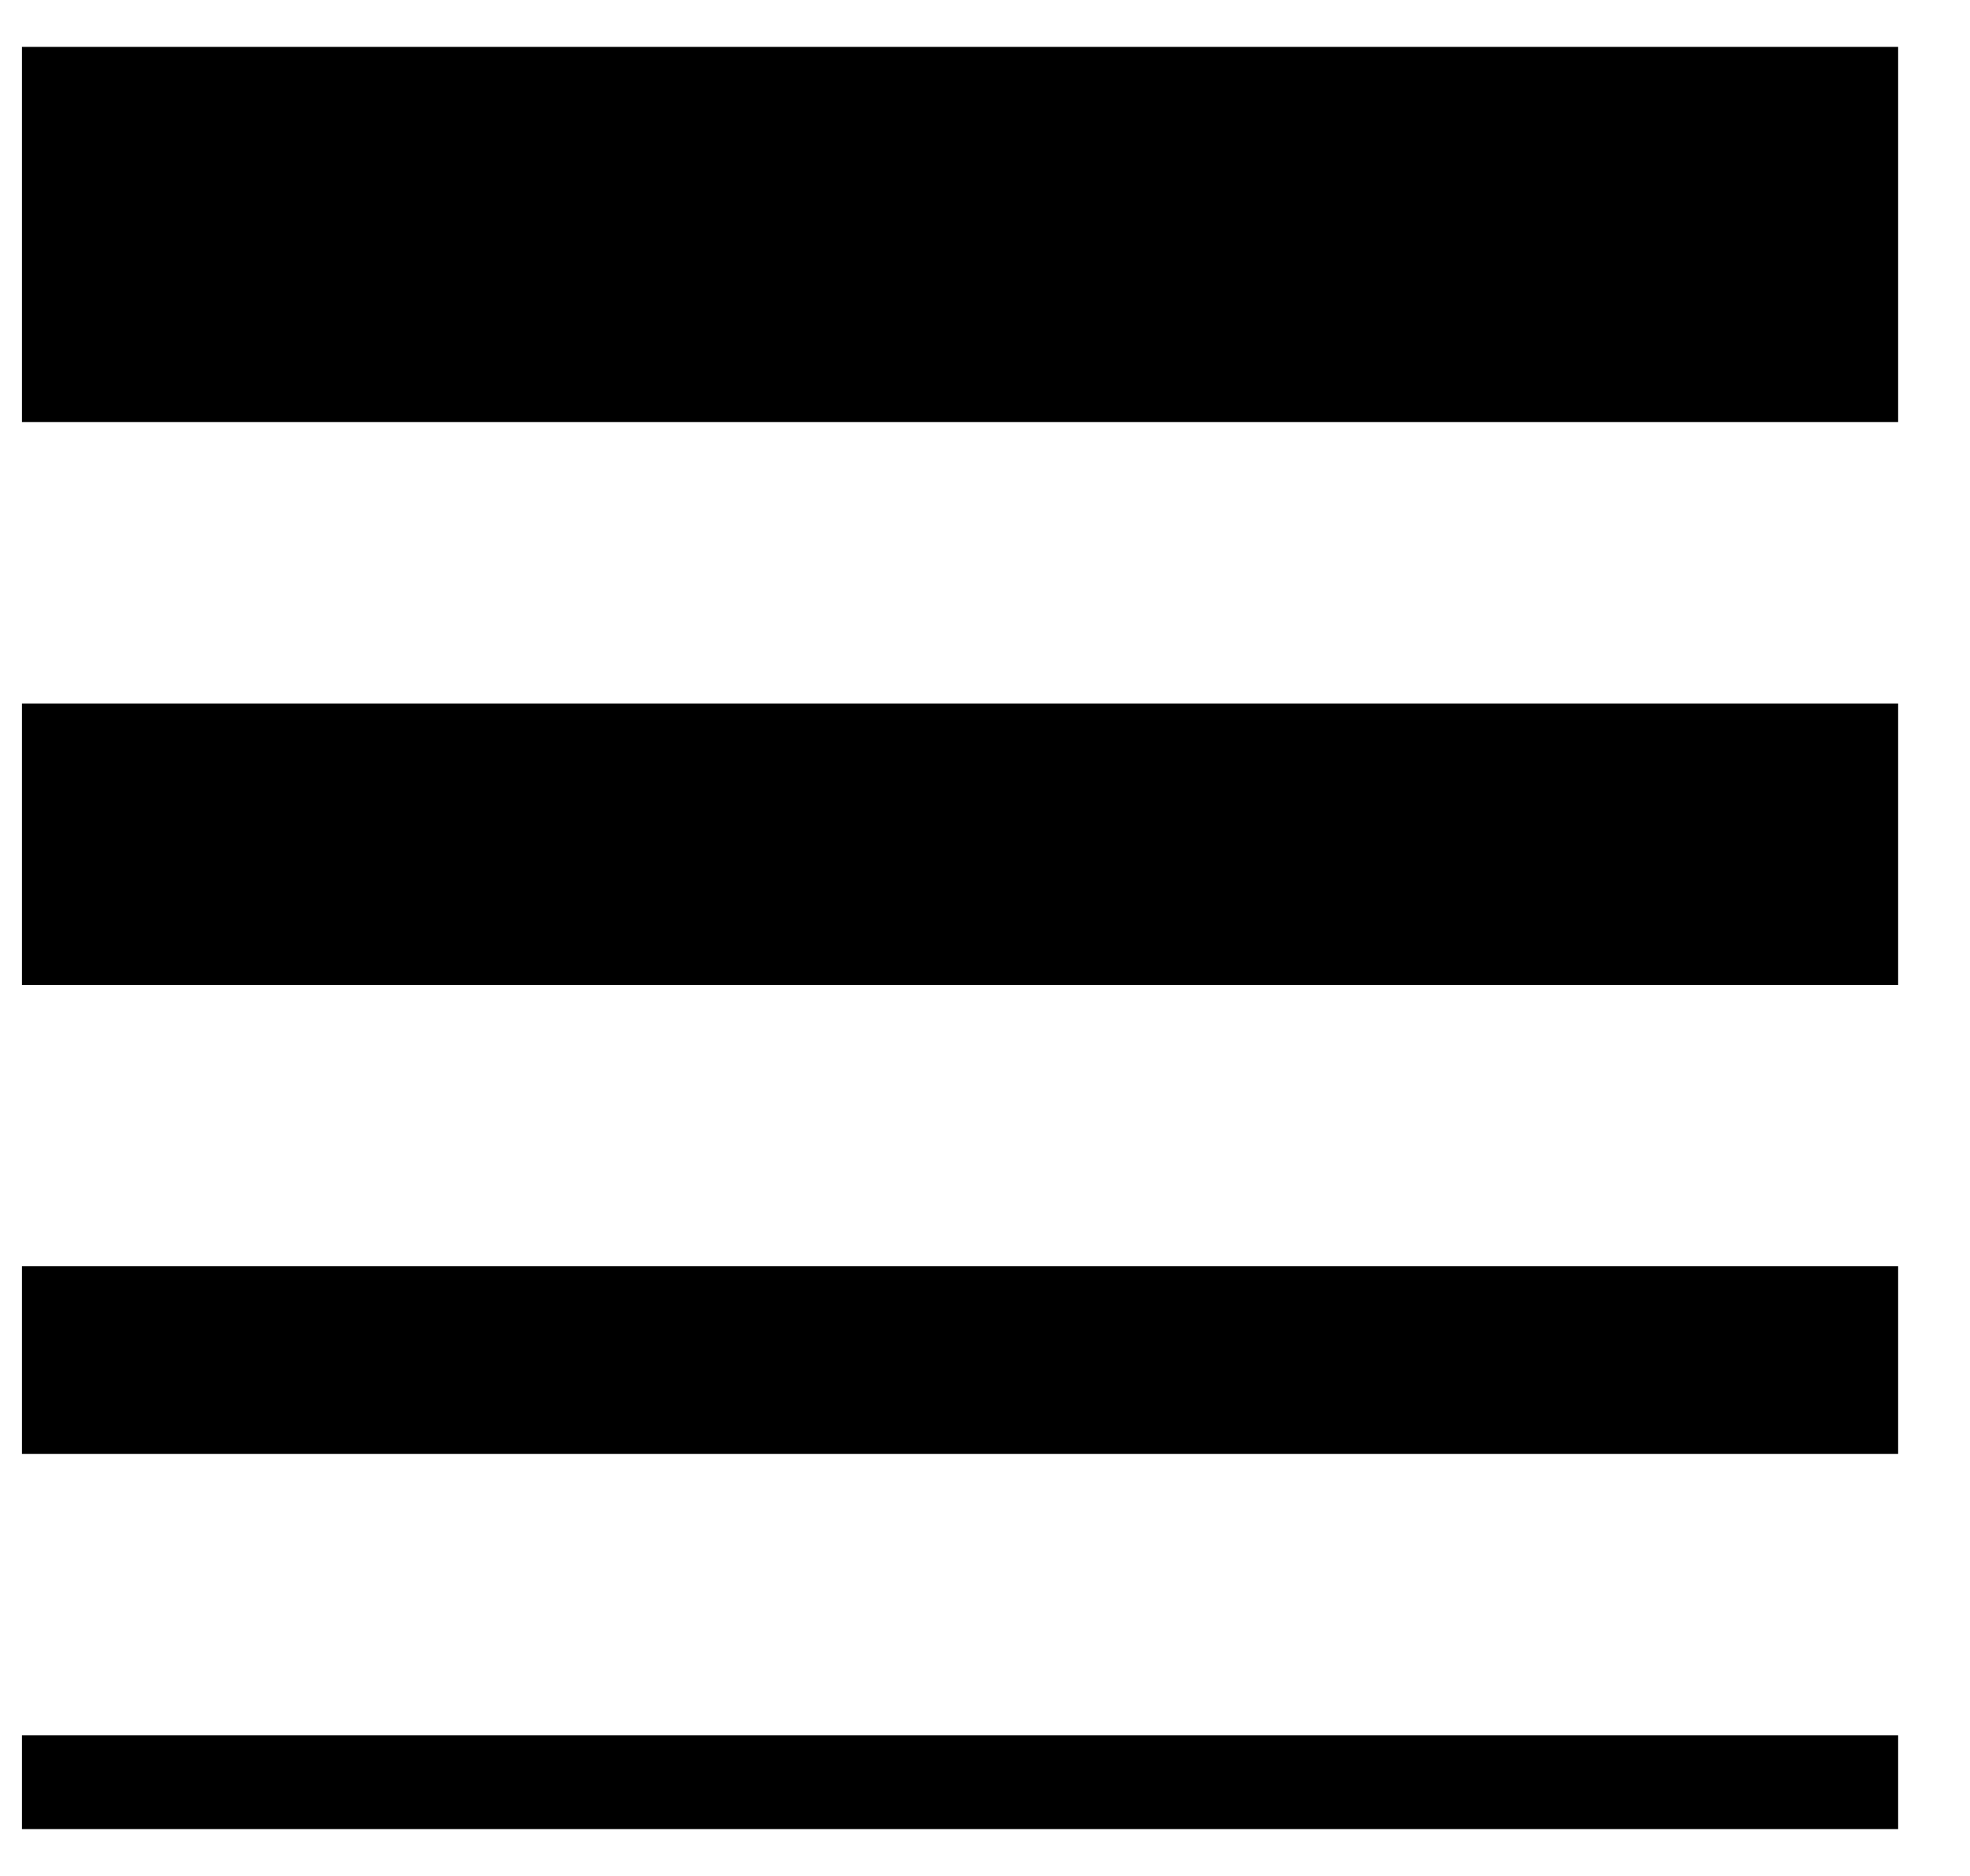
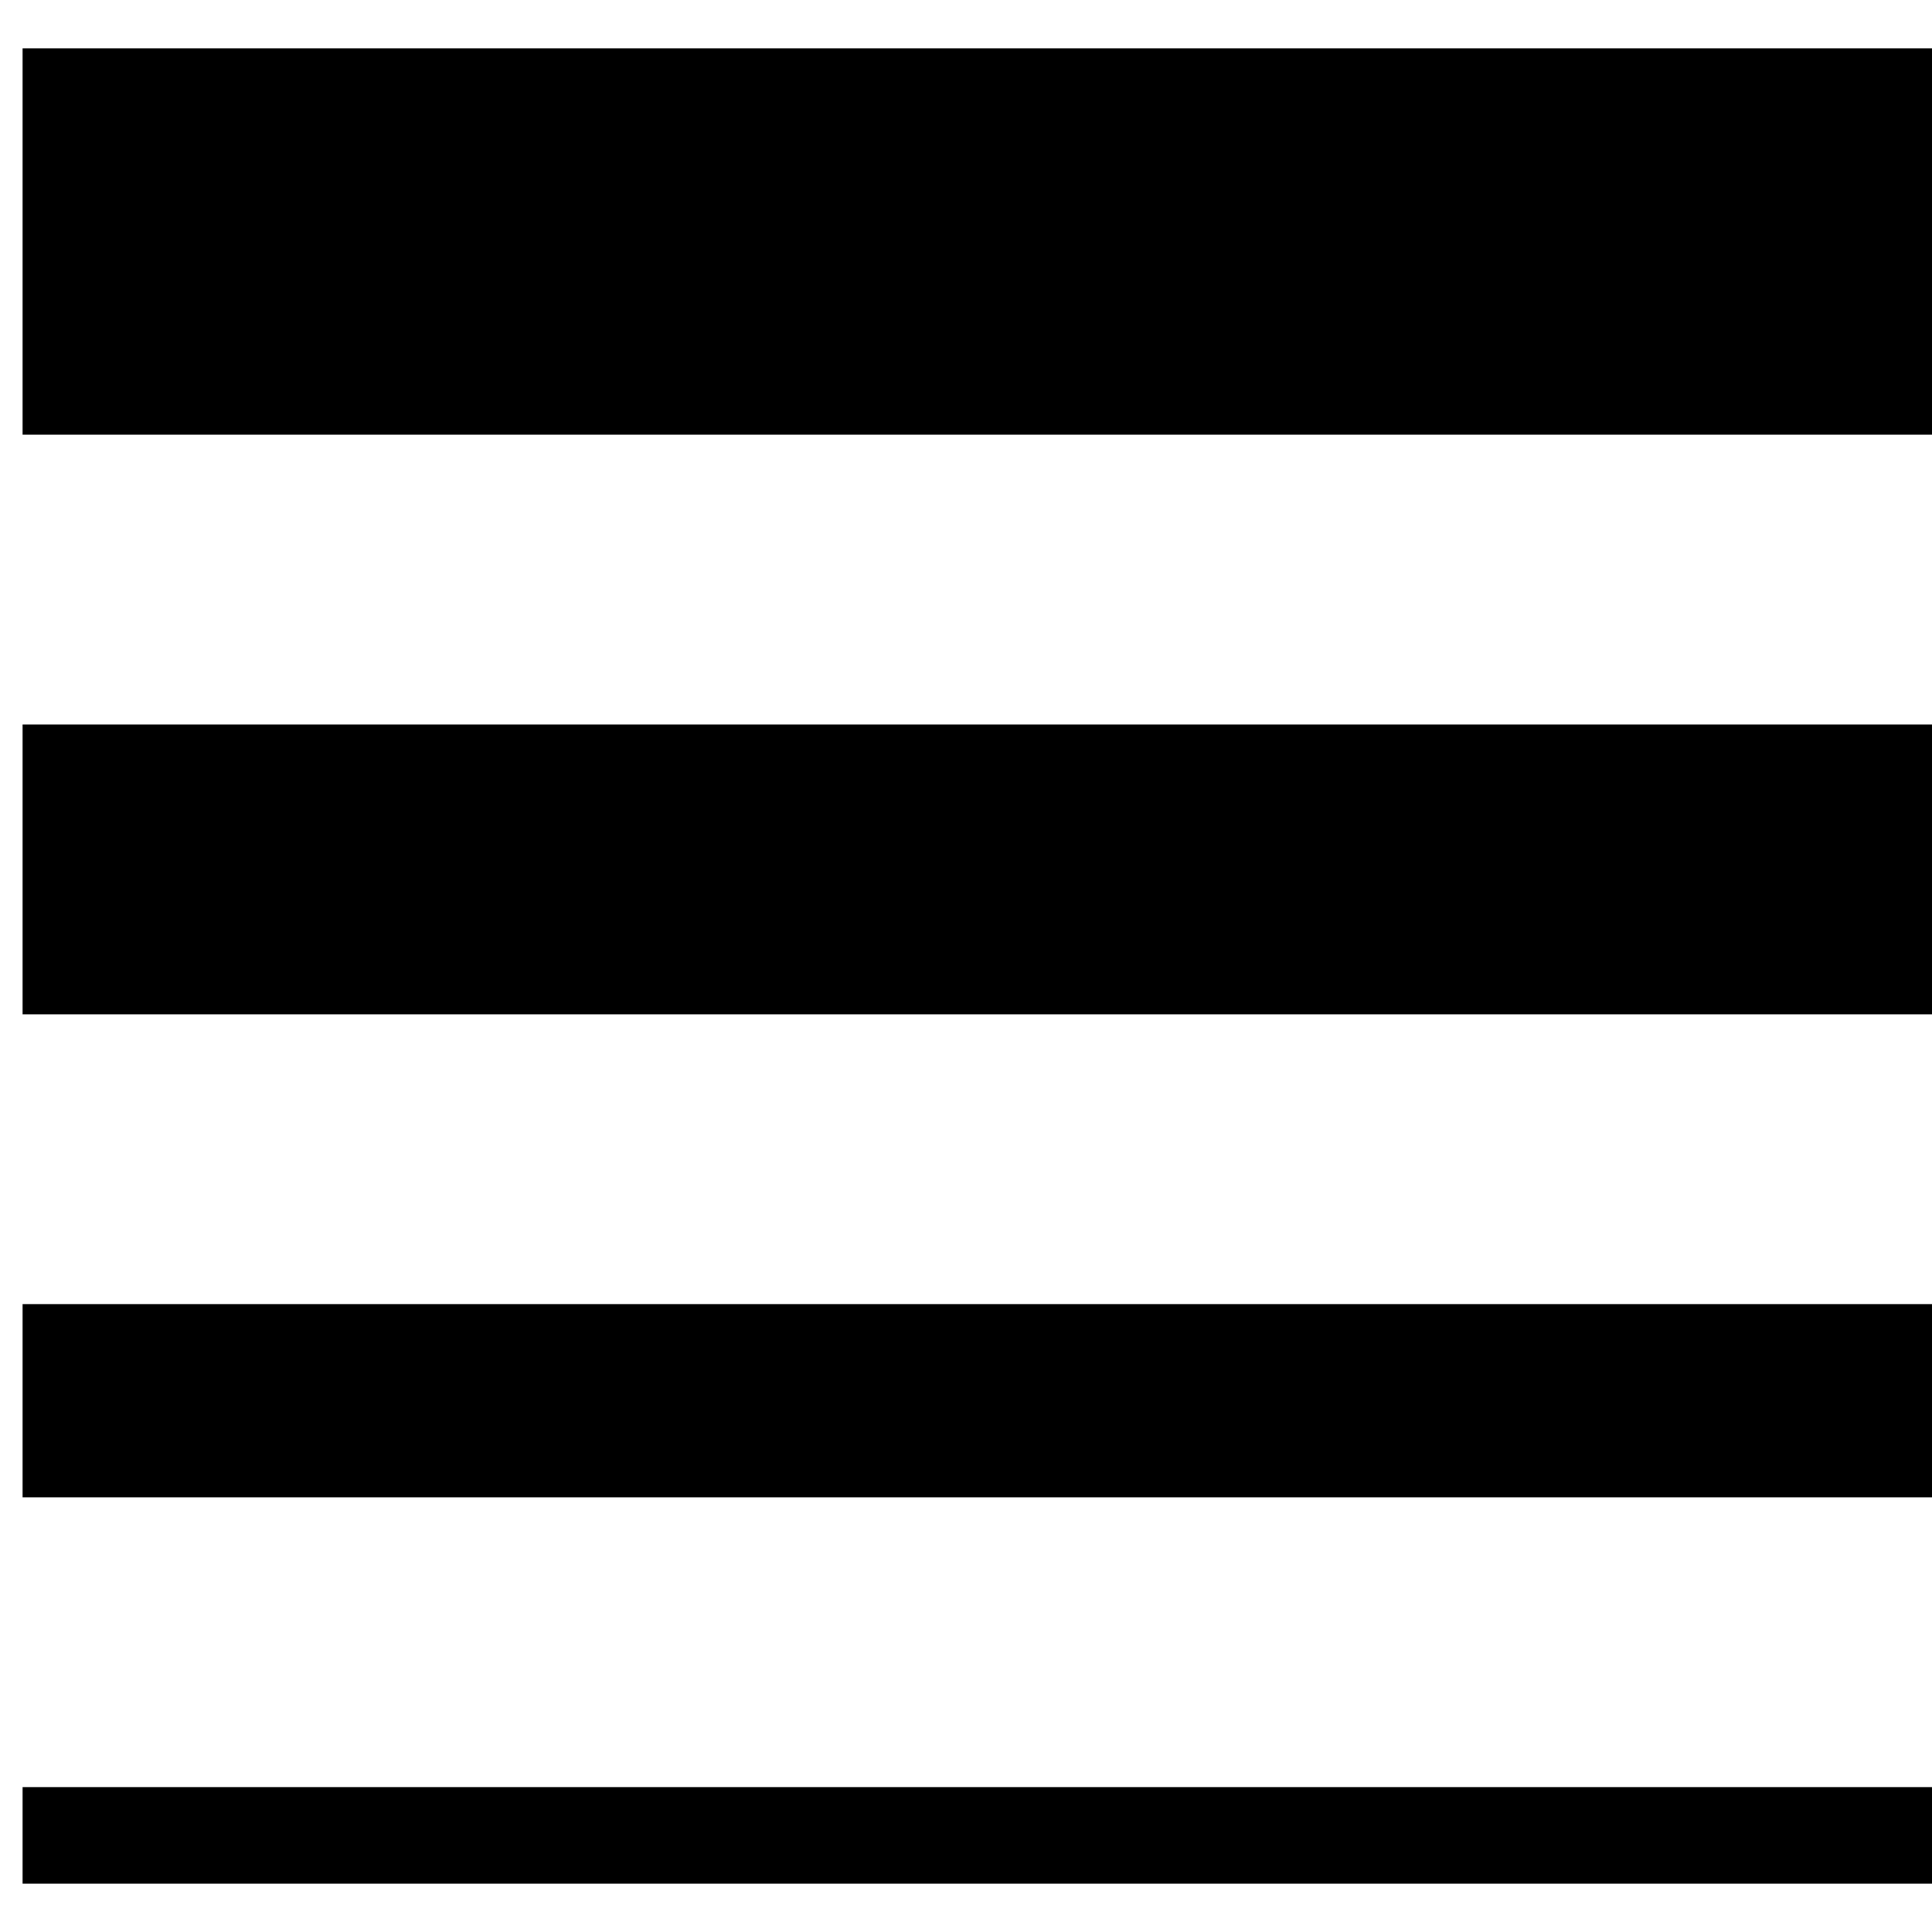
- <svg xmlns="http://www.w3.org/2000/svg" viewBox="0 0 21 20" fill="none">
+ <svg xmlns="http://www.w3.org/2000/svg" viewBox="0 0 20 20" fill="none">
  <rect x="0.234" y="0.5" width="20" height="4" fill="black" />
  <rect x="0.234" y="7.5" width="20" height="3" fill="black" />
  <rect x="0.234" y="13.5" width="20" height="2" fill="black" />
  <rect x="0.234" y="18.5" width="20" height="1" fill="black" />
</svg>
